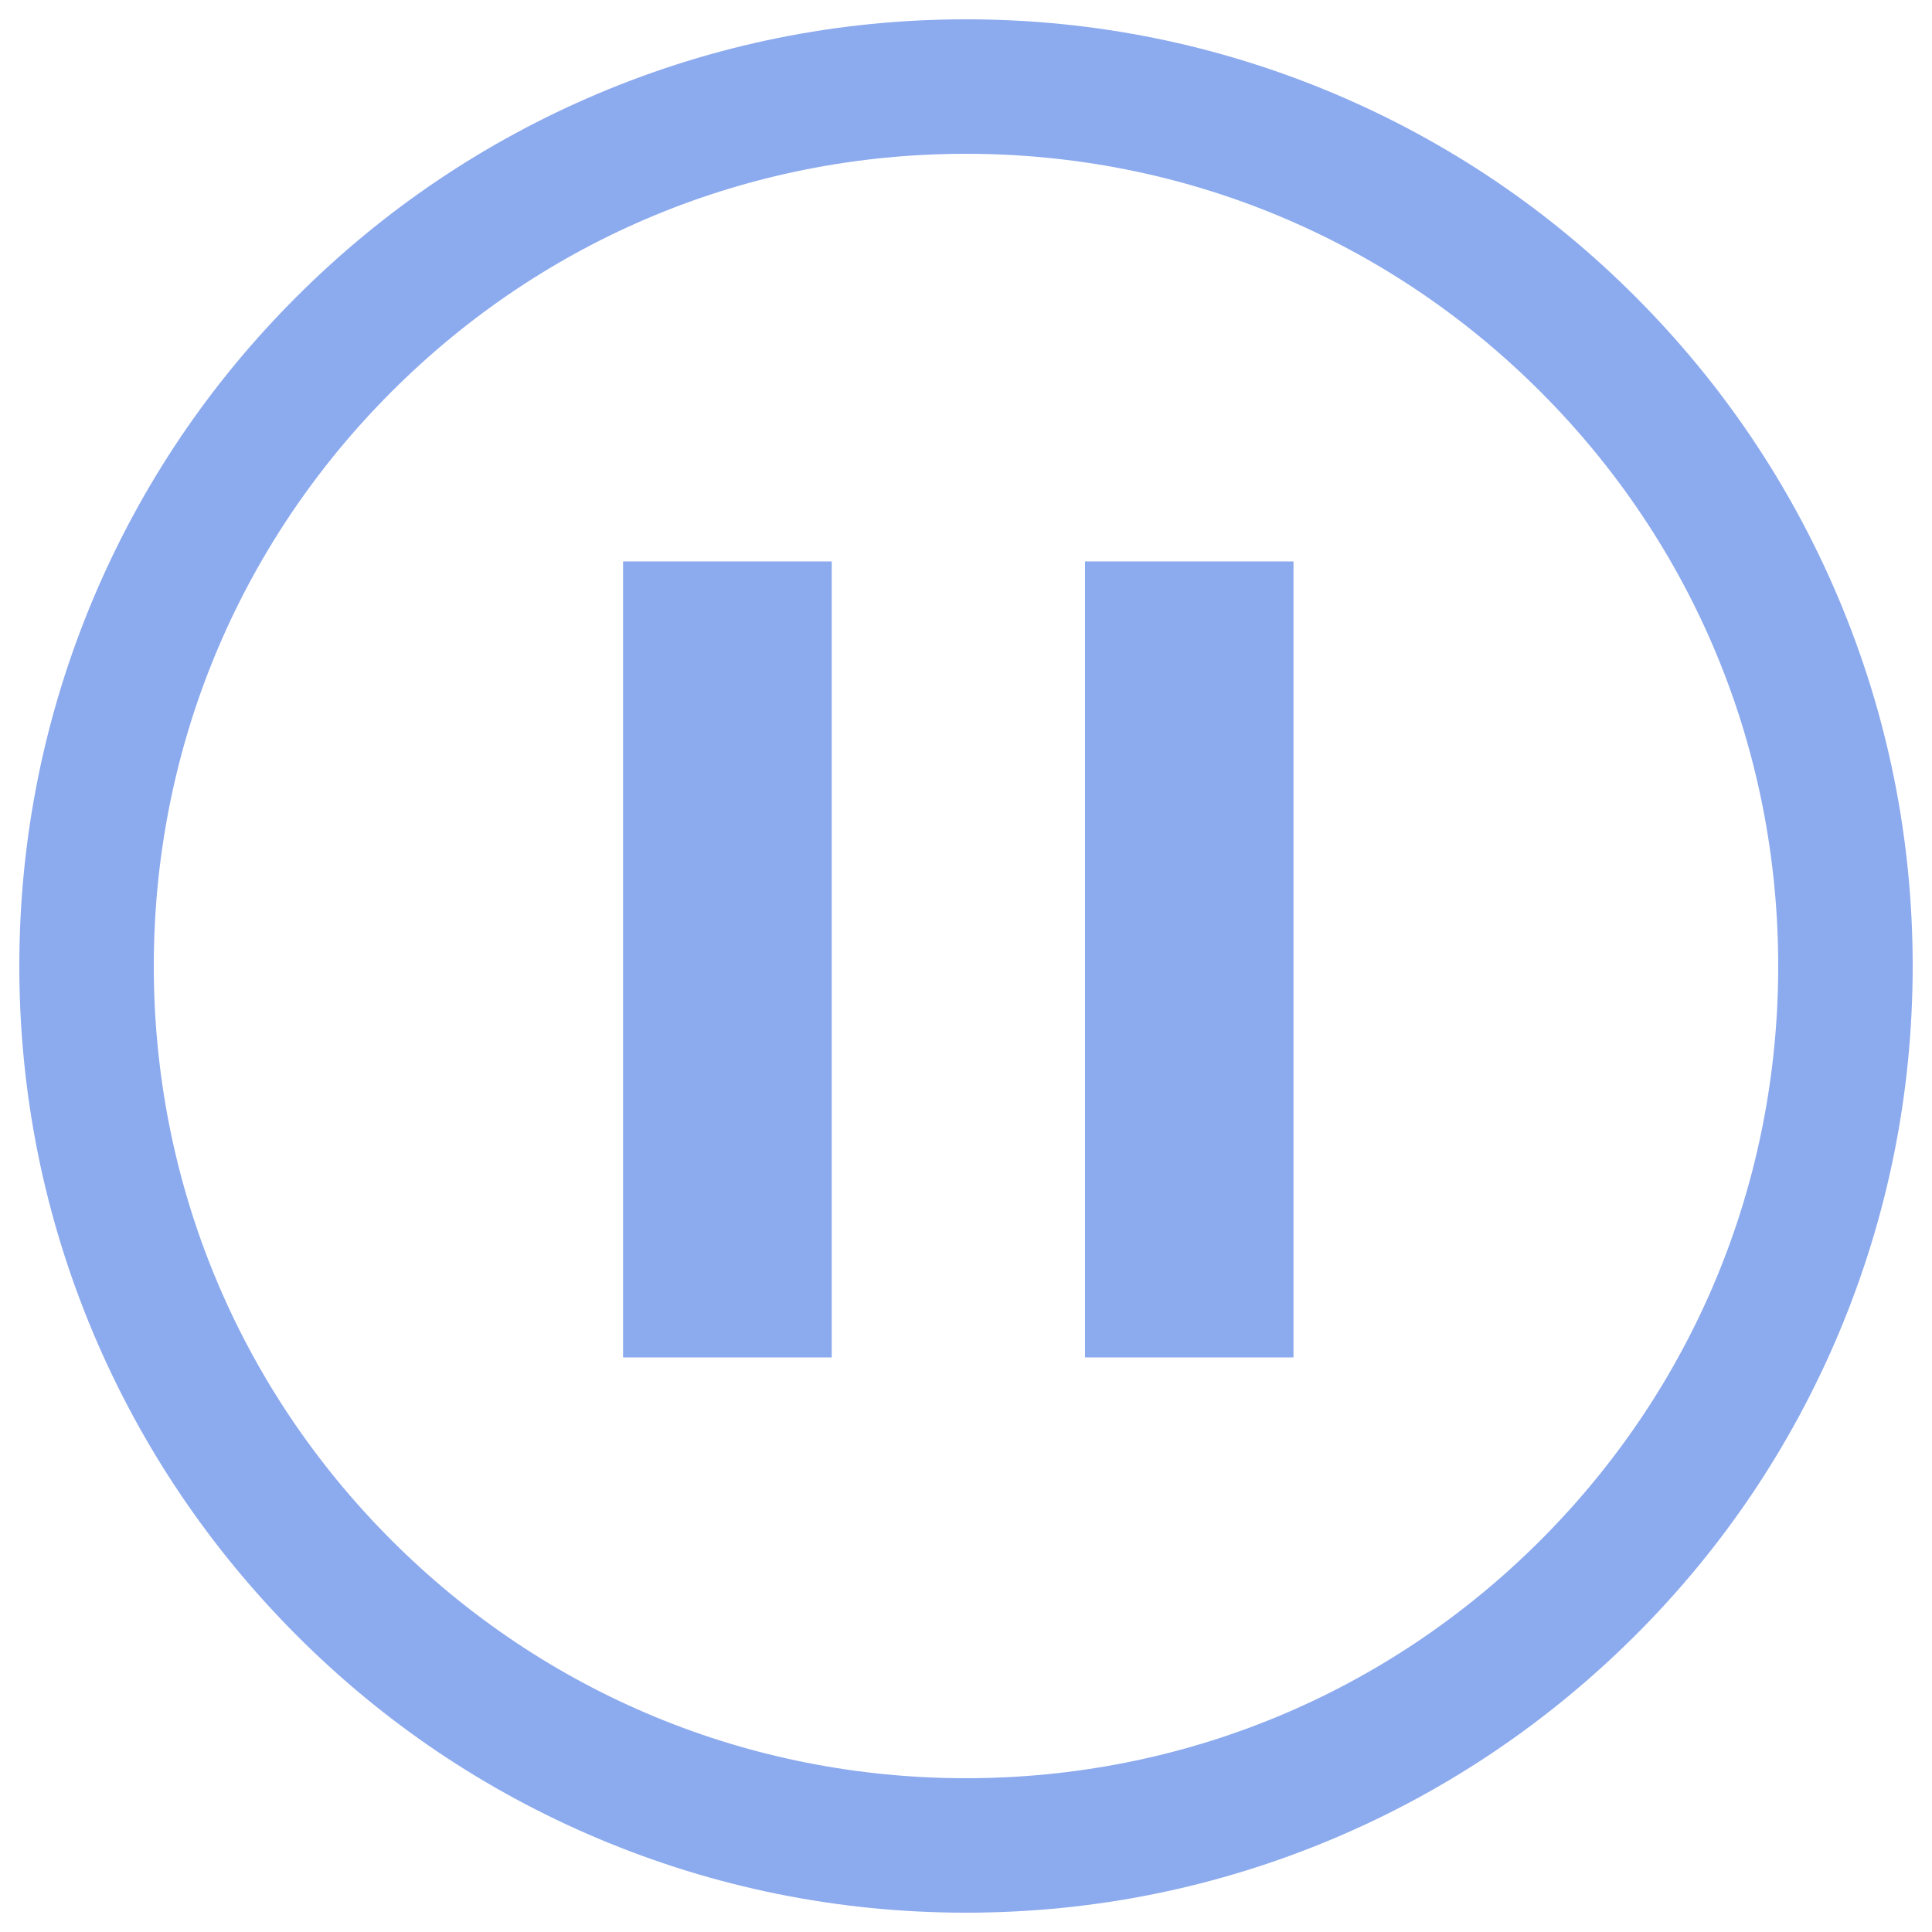
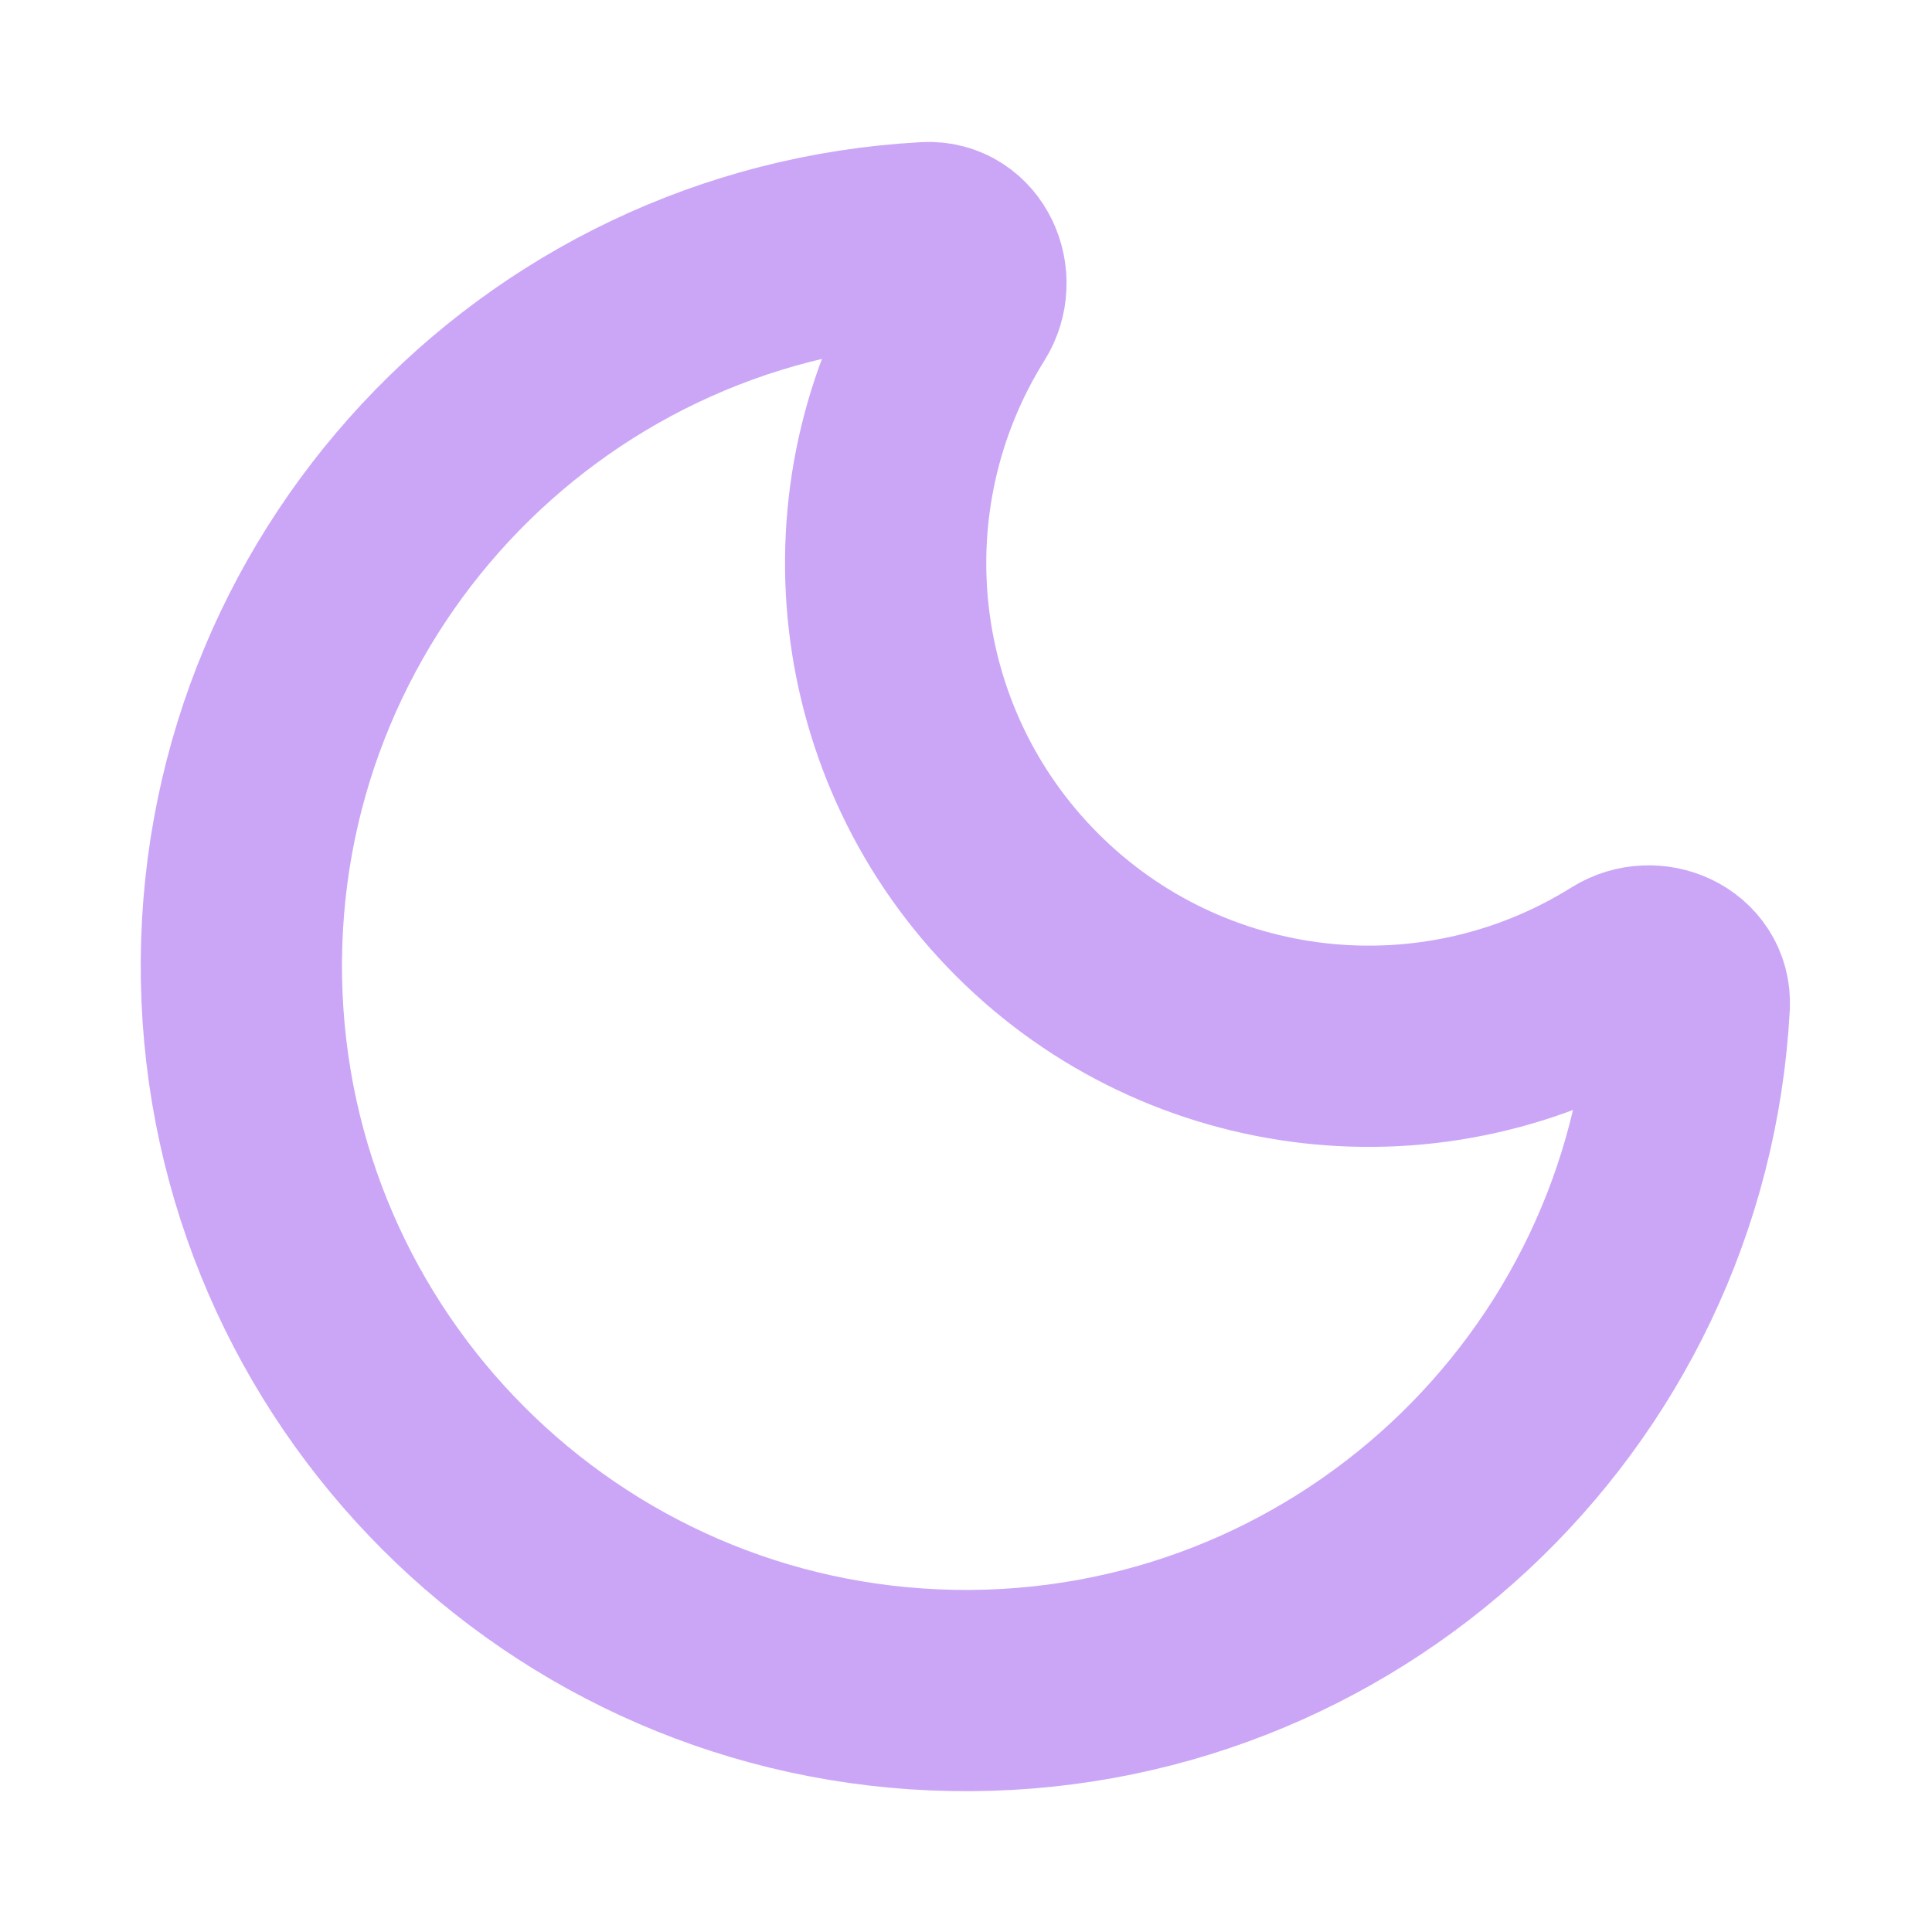
- <svg xmlns="http://www.w3.org/2000/svg" fill="#8caaee" version="1.1" x="0px" y="0px" viewBox="0 0 1000 1000" enable-background="new 0 0 1000 1000" xml:space="preserve">
-   <g>
-     <path d="M500,990c-66.1,0-130.3-13-190.7-38.5c-58.4-24.7-110.8-60-155.7-105s-80.3-97.4-105-155.7C23,630.3,10,566.1,10,500c0-66.1,13-130.3,38.5-190.7c24.7-58.4,60-110.8,105-155.7c45-45,97.4-80.3,155.7-105C369.7,23,433.9,10,500,10c66.1,0,130.3,13,190.7,38.5c58.4,24.7,110.8,60,155.7,105c45,45,80.3,97.4,105,155.7C977,369.7,990,433.9,990,500c0,66.1-13,130.3-38.5,190.7c-24.7,58.4-60,110.8-105,155.7s-97.4,80.3-155.7,105C630.3,977,566.1,990,500,990z M500,79.6c-112.3,0-217.9,43.7-297.3,123.1C123.3,282.1,79.6,387.7,79.6,500s43.7,217.9,123.1,297.3c79.4,79.4,185,123.1,297.3,123.1c112.3,0,217.9-43.7,297.3-123.1c79.4-79.4,123.1-185,123.1-297.3s-43.7-217.9-123.1-297.3C717.9,123.3,612.3,79.6,500,79.6z" />
-     <path d="M322.5,290.6h108v412h-108V290.6z" />
-     <path d="M561.6,290.6h107.9v412H561.6V290.6z" />
-   </g>
+ <svg xmlns="http://www.w3.org/2000/svg" width="512" height="512" viewBox="0 0 24 24" fill="none" stroke="#cba6f7" stroke-width="2.5" stroke-linecap="round" stroke-linejoin="round">
+   <path d="M20.985 12.486a9 9 0 1 1-9.473-9.472c.405-.022.617.46.402.803a6 6 0 0 0 8.268 8.268c.344-.215.825-.004.803.401" />
</svg>
